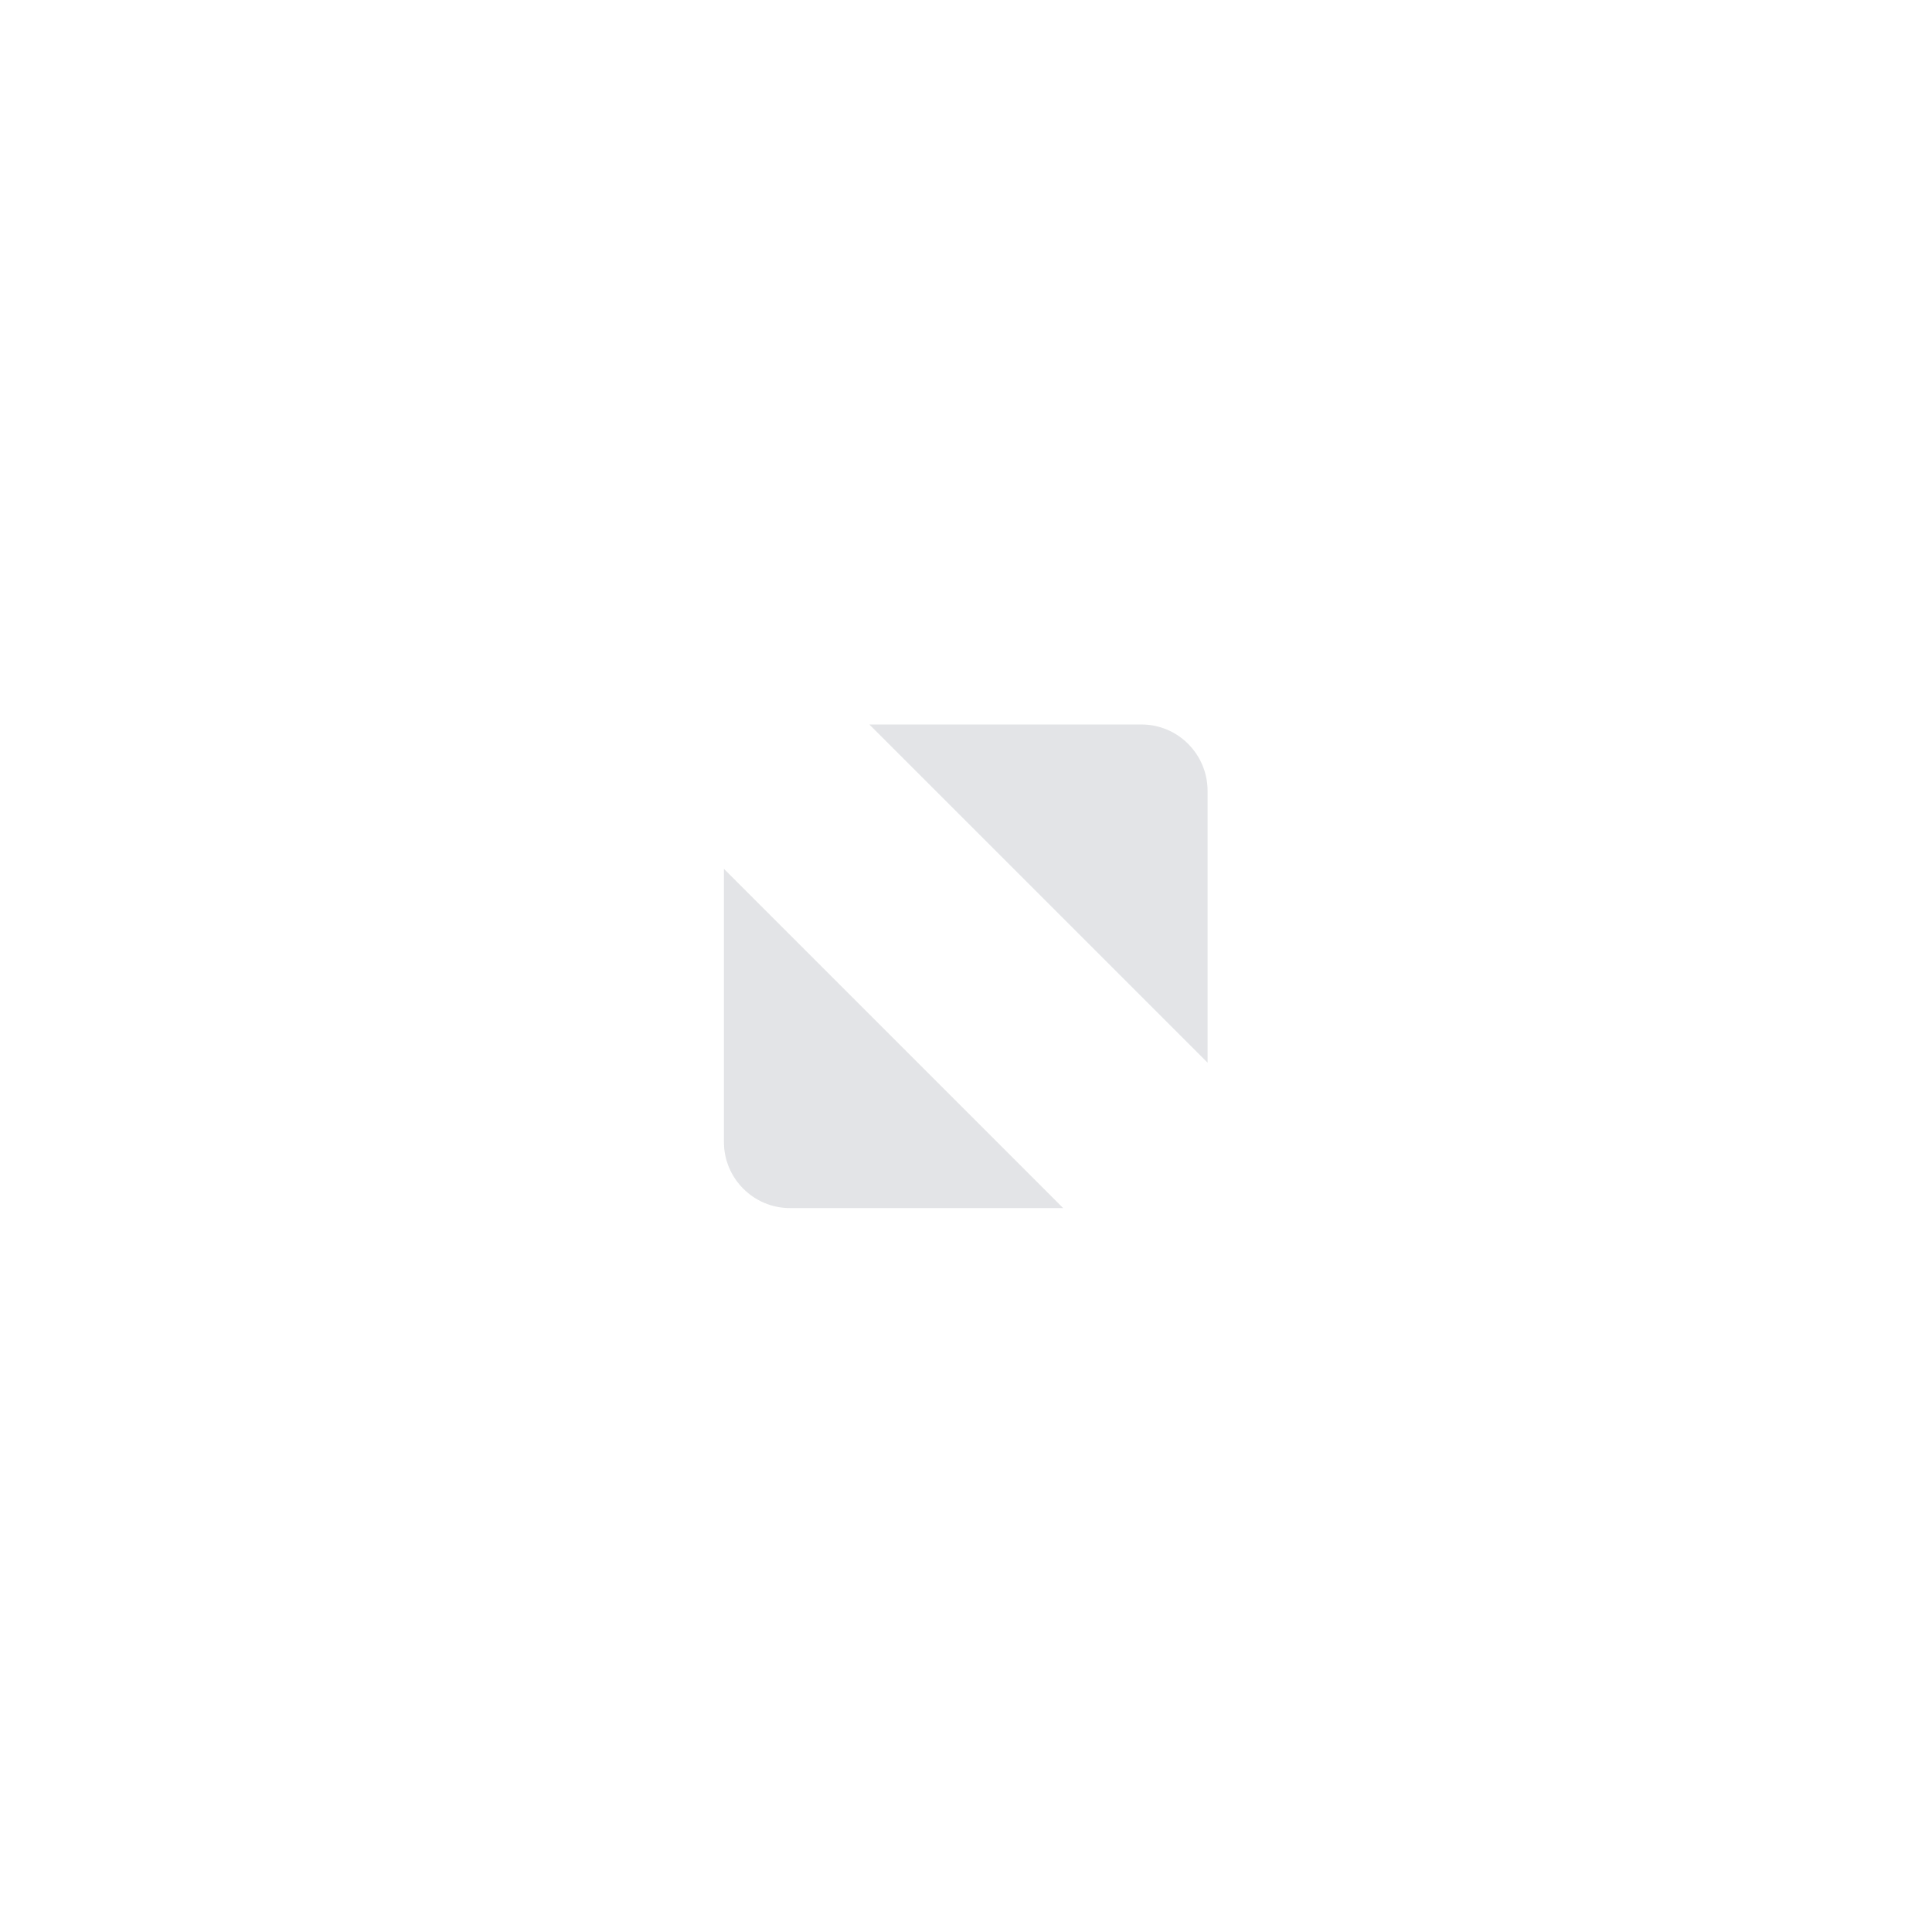
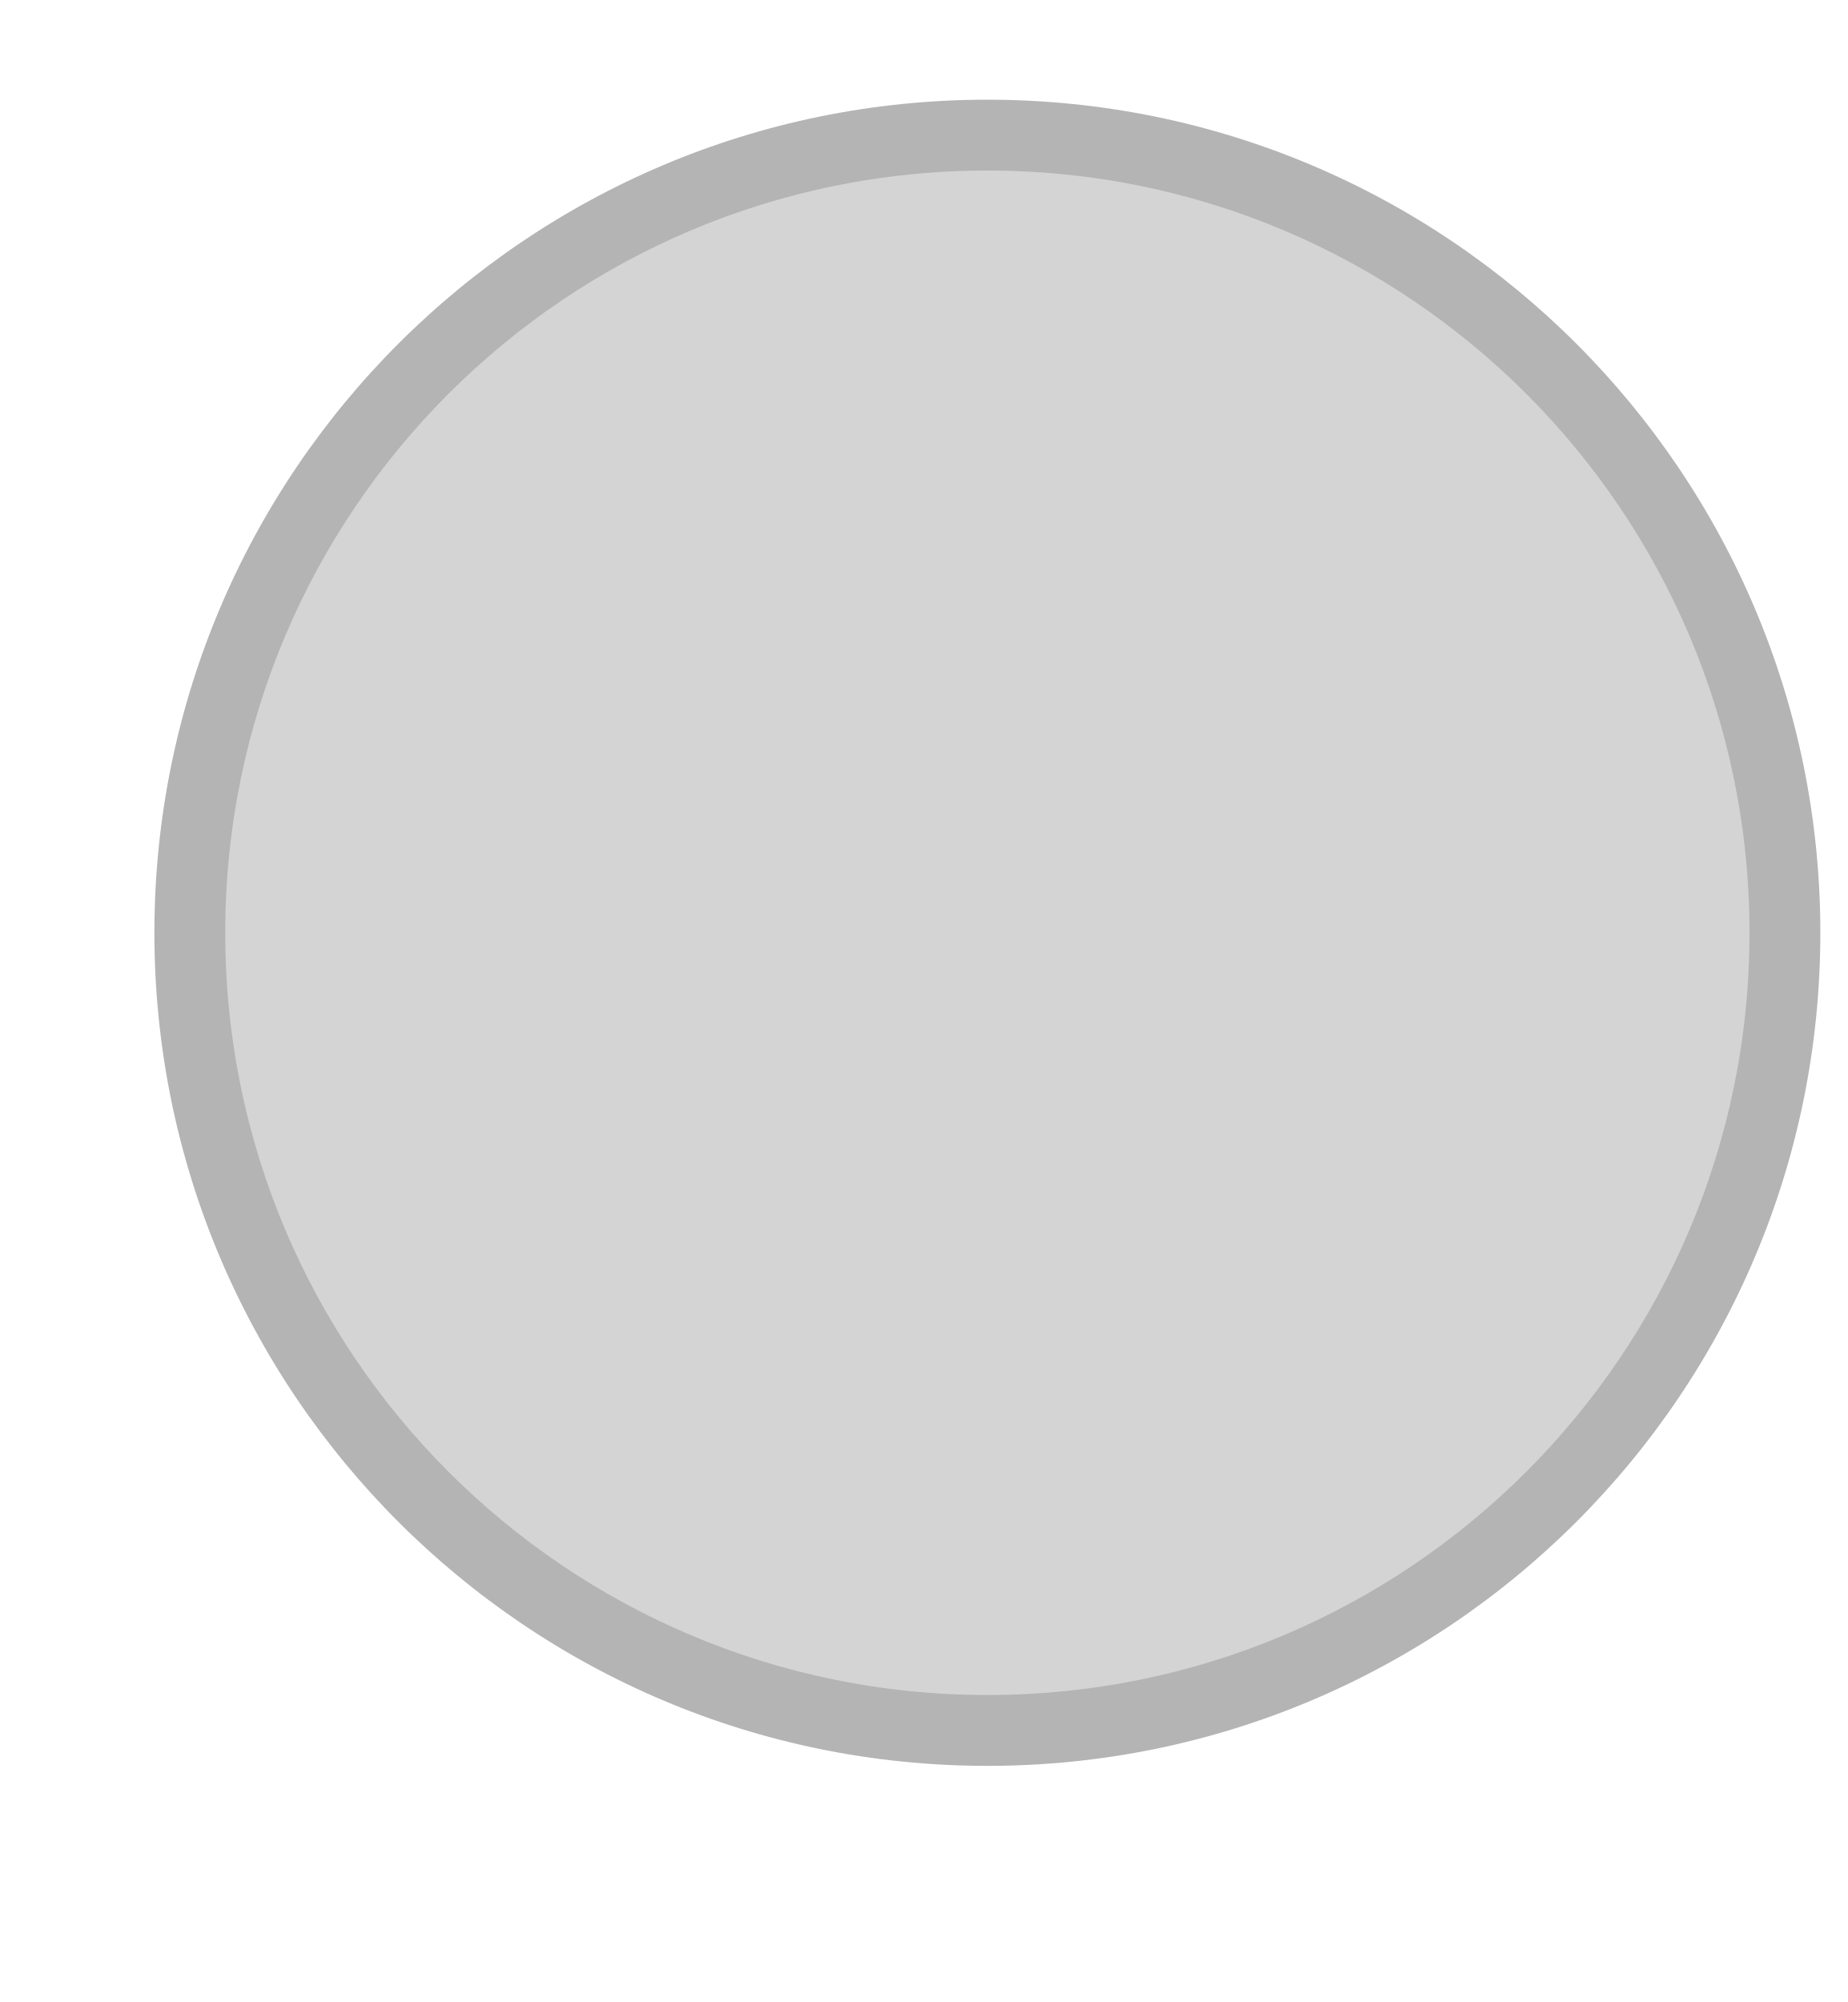
- <svg xmlns="http://www.w3.org/2000/svg" width="24" height="24" id="svg4306" version="1.1" style="enable-background:new">
-   <defs id="defs4308">
-     <linearGradient id="linearGradient3770">
-       <stop style="stop-color:#000000;stop-opacity:0.628;" offset="0" id="stop3772" />
-       <stop style="stop-color:#000000;stop-opacity:0.498;" offset="1" id="stop3774" />
-     </linearGradient>
-     <linearGradient id="linearGradient4882">
-       <stop style="stop-color:#ffffff;stop-opacity:1;" offset="0" id="stop4884" />
-       <stop style="stop-color:#ffffff;stop-opacity:0;" offset="1" id="stop4886" />
-     </linearGradient>
-     <linearGradient id="linearGradient3784-6">
-       <stop style="stop-color:#ffffff;stop-opacity:0.216;" offset="0" id="stop3786-4" />
-       <stop style="stop-color:#ffffff;stop-opacity:0;" offset="1" id="stop3788-6" />
-     </linearGradient>
-     <linearGradient id="linearGradient4892">
-       <stop id="stop4894" offset="0" style="stop-color:#2f3a42;stop-opacity:1;" />
-       <stop id="stop4896" offset="1" style="stop-color:#1d242a;stop-opacity:1;" />
-     </linearGradient>
-     <linearGradient id="linearGradient4882-4">
-       <stop id="stop4884-9" offset="0" style="stop-color:#728495;stop-opacity:1;" />
-       <stop id="stop4886-9" offset="1" style="stop-color:#617c95;stop-opacity:0;" />
-     </linearGradient>
-   </defs>
-   <g id="layer1" transform="translate(0,-1028.362)">
-     <g id="titlebutton-max-backdrop-dark" style="display:inline;opacity:0.4" transform="translate(-612,1201)">
-       <g style="display:inline;opacity:1" id="g7146-1-1-6" transform="translate(-781,-415.6378)">
-         <g transform="translate(-29,0)" style="display:inline;opacity:1" id="g4490-2-6-0">
-           <g id="g4092-0-6-9-2" style="display:inline" transform="translate(58,0)" />
+ <svg xmlns="http://www.w3.org/2000/svg" width="12" height="13" id="svg2" version="1.1">
+   <defs id="defs4" />
+   <g id="layer1" transform="translate(-671.1429,-651.5765)">
+     <g transform="matrix(0.1265625,0,0,-0.1265625,672.0709,663.0964)" id="g4090">
+       <g transform="scale(0.1,0.1)" id="g4092">
+         <g transform="matrix(10,0,0,10,3.128401,-0.3630997)" id="g4195">
+           <g transform="scale(0.1,0.1)" id="g4197">
+             <path id="path4199" style="fill:#b4b4b4;fill-opacity:1;fill-rule:evenodd;stroke:none" d="m 430.199,4.57 c 236.063,0 427.43,191.364 427.43,427.43 0,236.059 -191.367,427.426 -427.43,427.426 C 194.137,859.426 2.77,668.059 2.77,432 2.77,195.934 194.137,4.57 430.199,4.57" />
+             <path id="path4201" style="fill:#d4d4d4;fill-opacity:1;fill-rule:evenodd;stroke:none" d="m 430.199,40.922 c 215.985,0 391.078,175.09 391.078,391.078 0,215.98 -175.093,391.074 -391.078,391.074 C 214.215,823.074 39.121,647.98 39.121,432 39.121,216.012 214.215,40.922 430.199,40.922" />
+           </g>
        </g>
-         <path id="path4293-5-6-4" style="display:inline;opacity:1;fill:#b9bcc2;fill-opacity:1;fill-rule:evenodd;stroke:none" d="m 1403.8,252 3.382,0 c 0.45,0 0.816,0.368 0.819,0.819 l 0,3.382 z m 2.407,6.007 -3.395,0 c -0.45,0 -0.819,-0.368 -0.819,-0.819 l 0,-3.395 4.214,4.214" />
      </g>
-       <rect style="display:inline;opacity:1;fill:none;fill-opacity:1;stroke:none;stroke-width:1;stroke-linecap:butt;stroke-linejoin:miter;stroke-miterlimit:4;stroke-dasharray:none;stroke-dashoffset:0;stroke-opacity:0" id="rect17883-39-6-2-5" width="16" height="16" x="616" y="-168.638" />
    </g>
  </g>
</svg>
